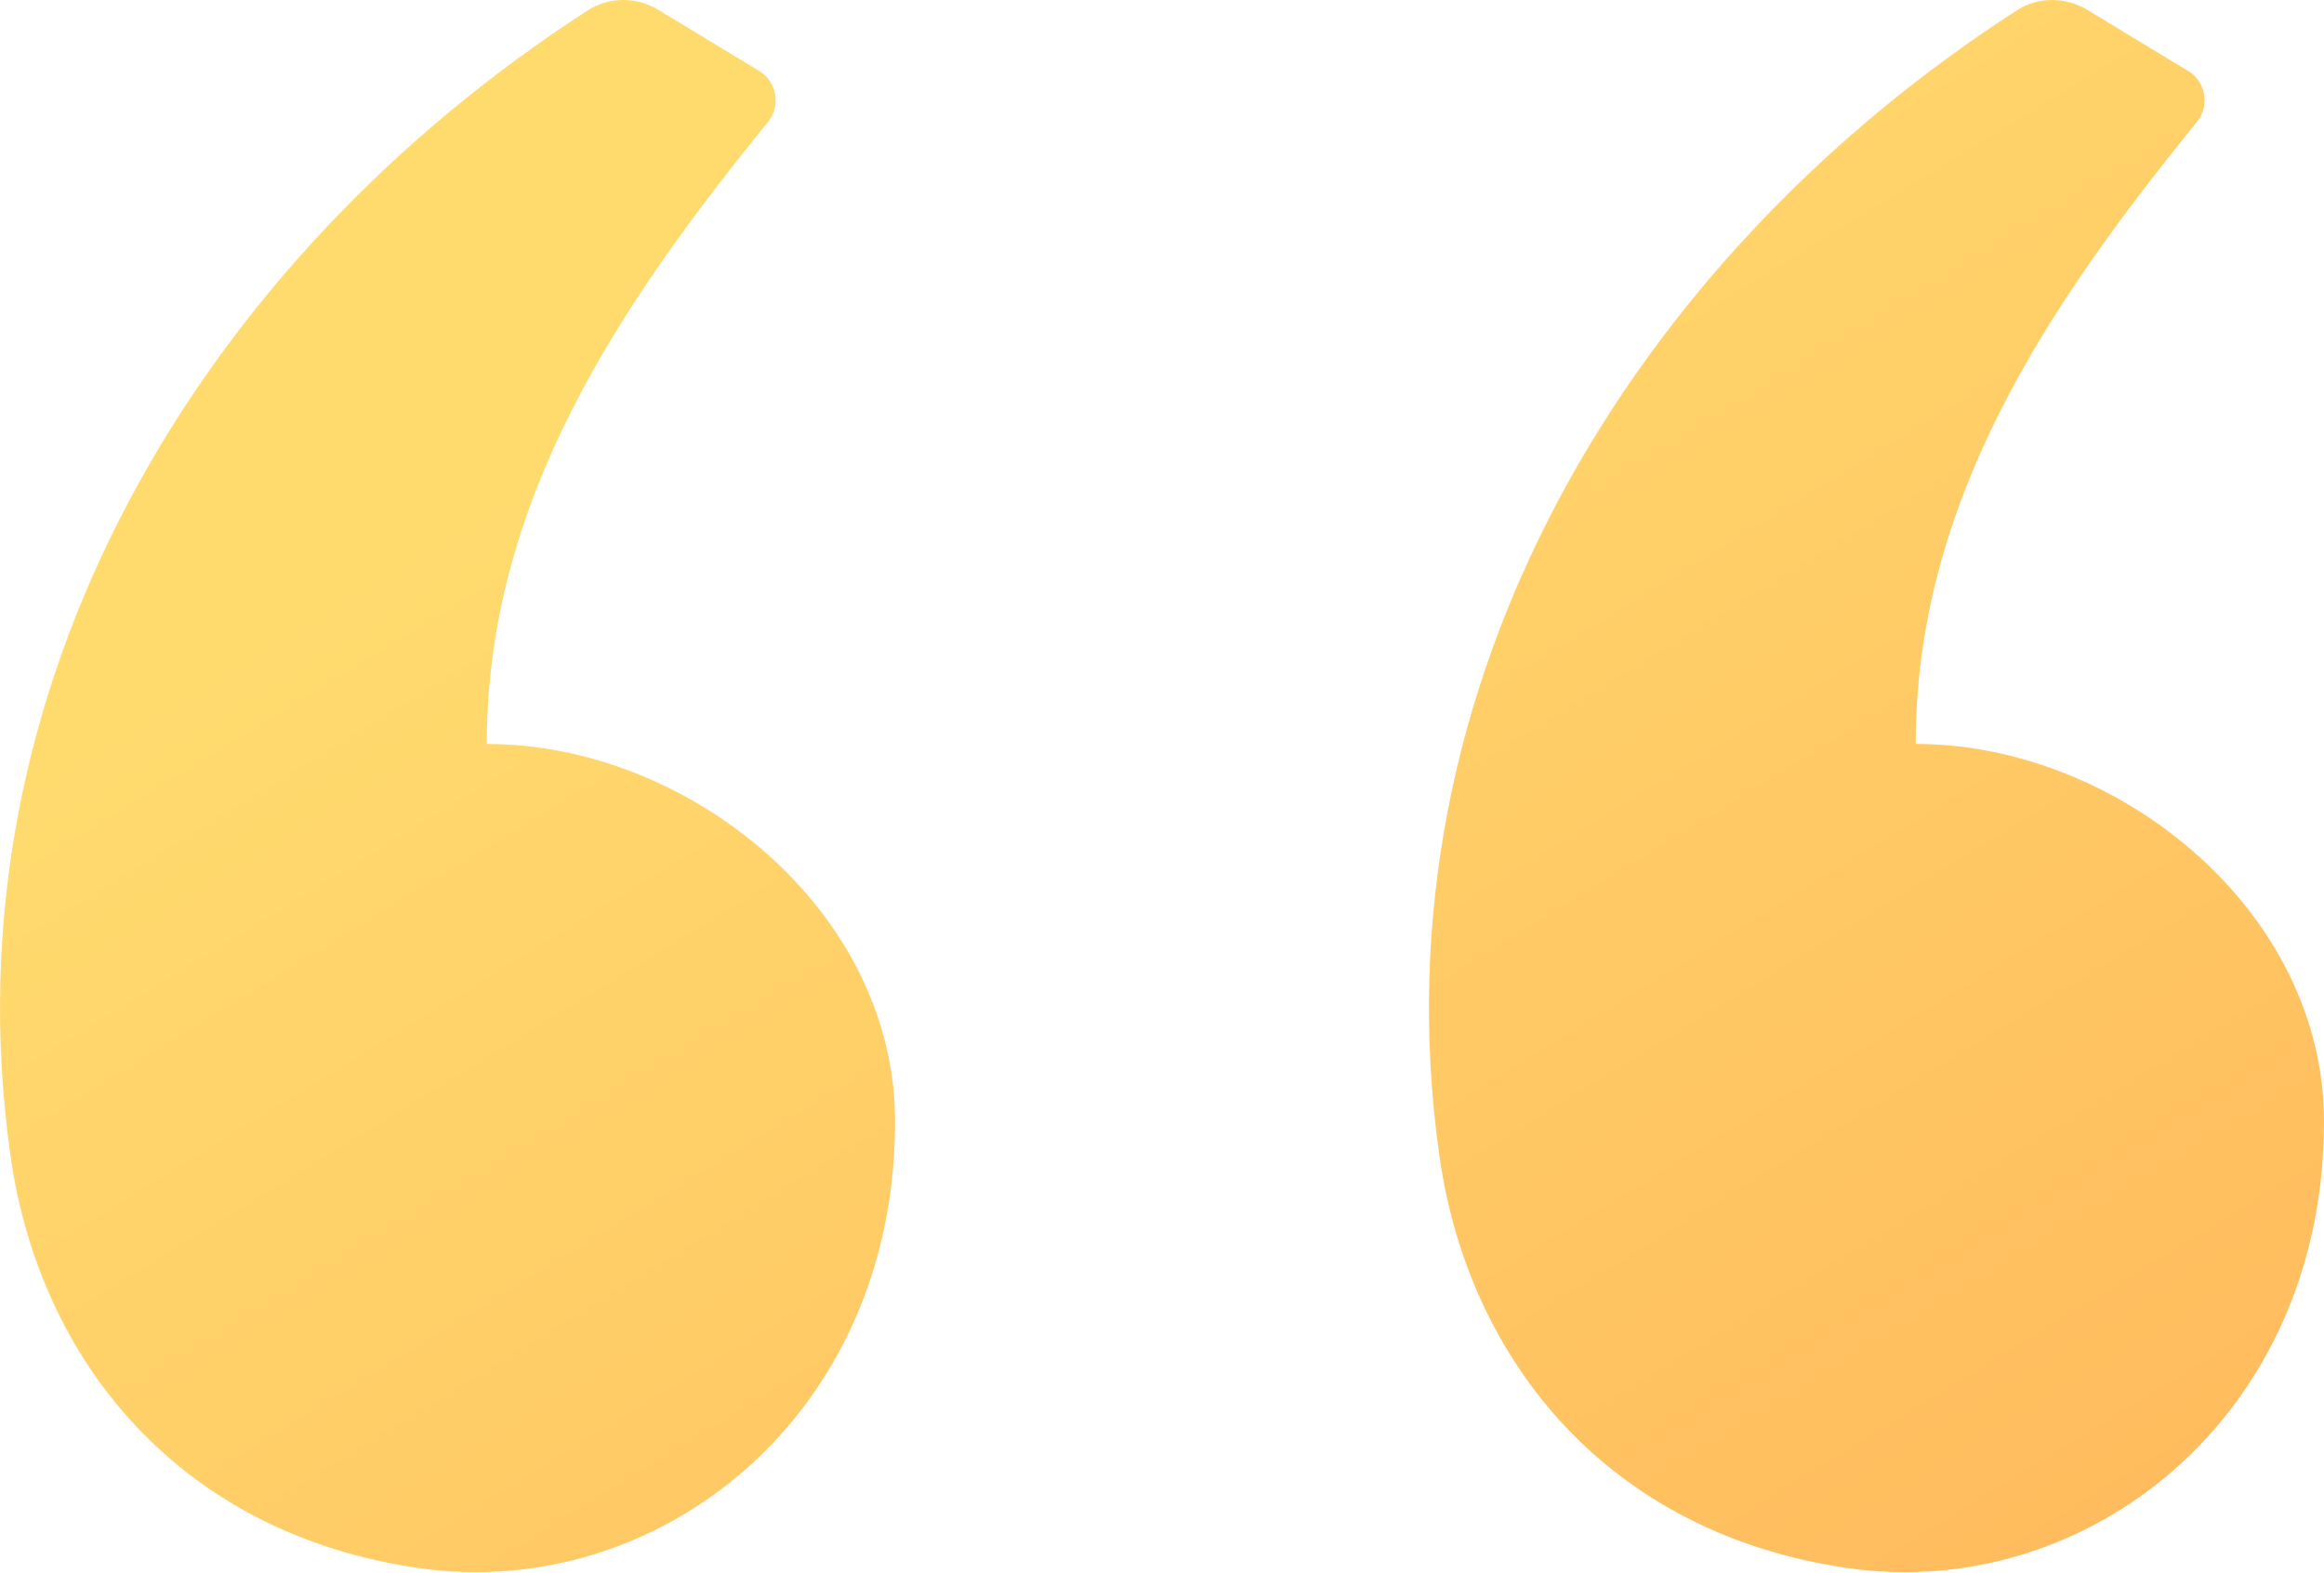
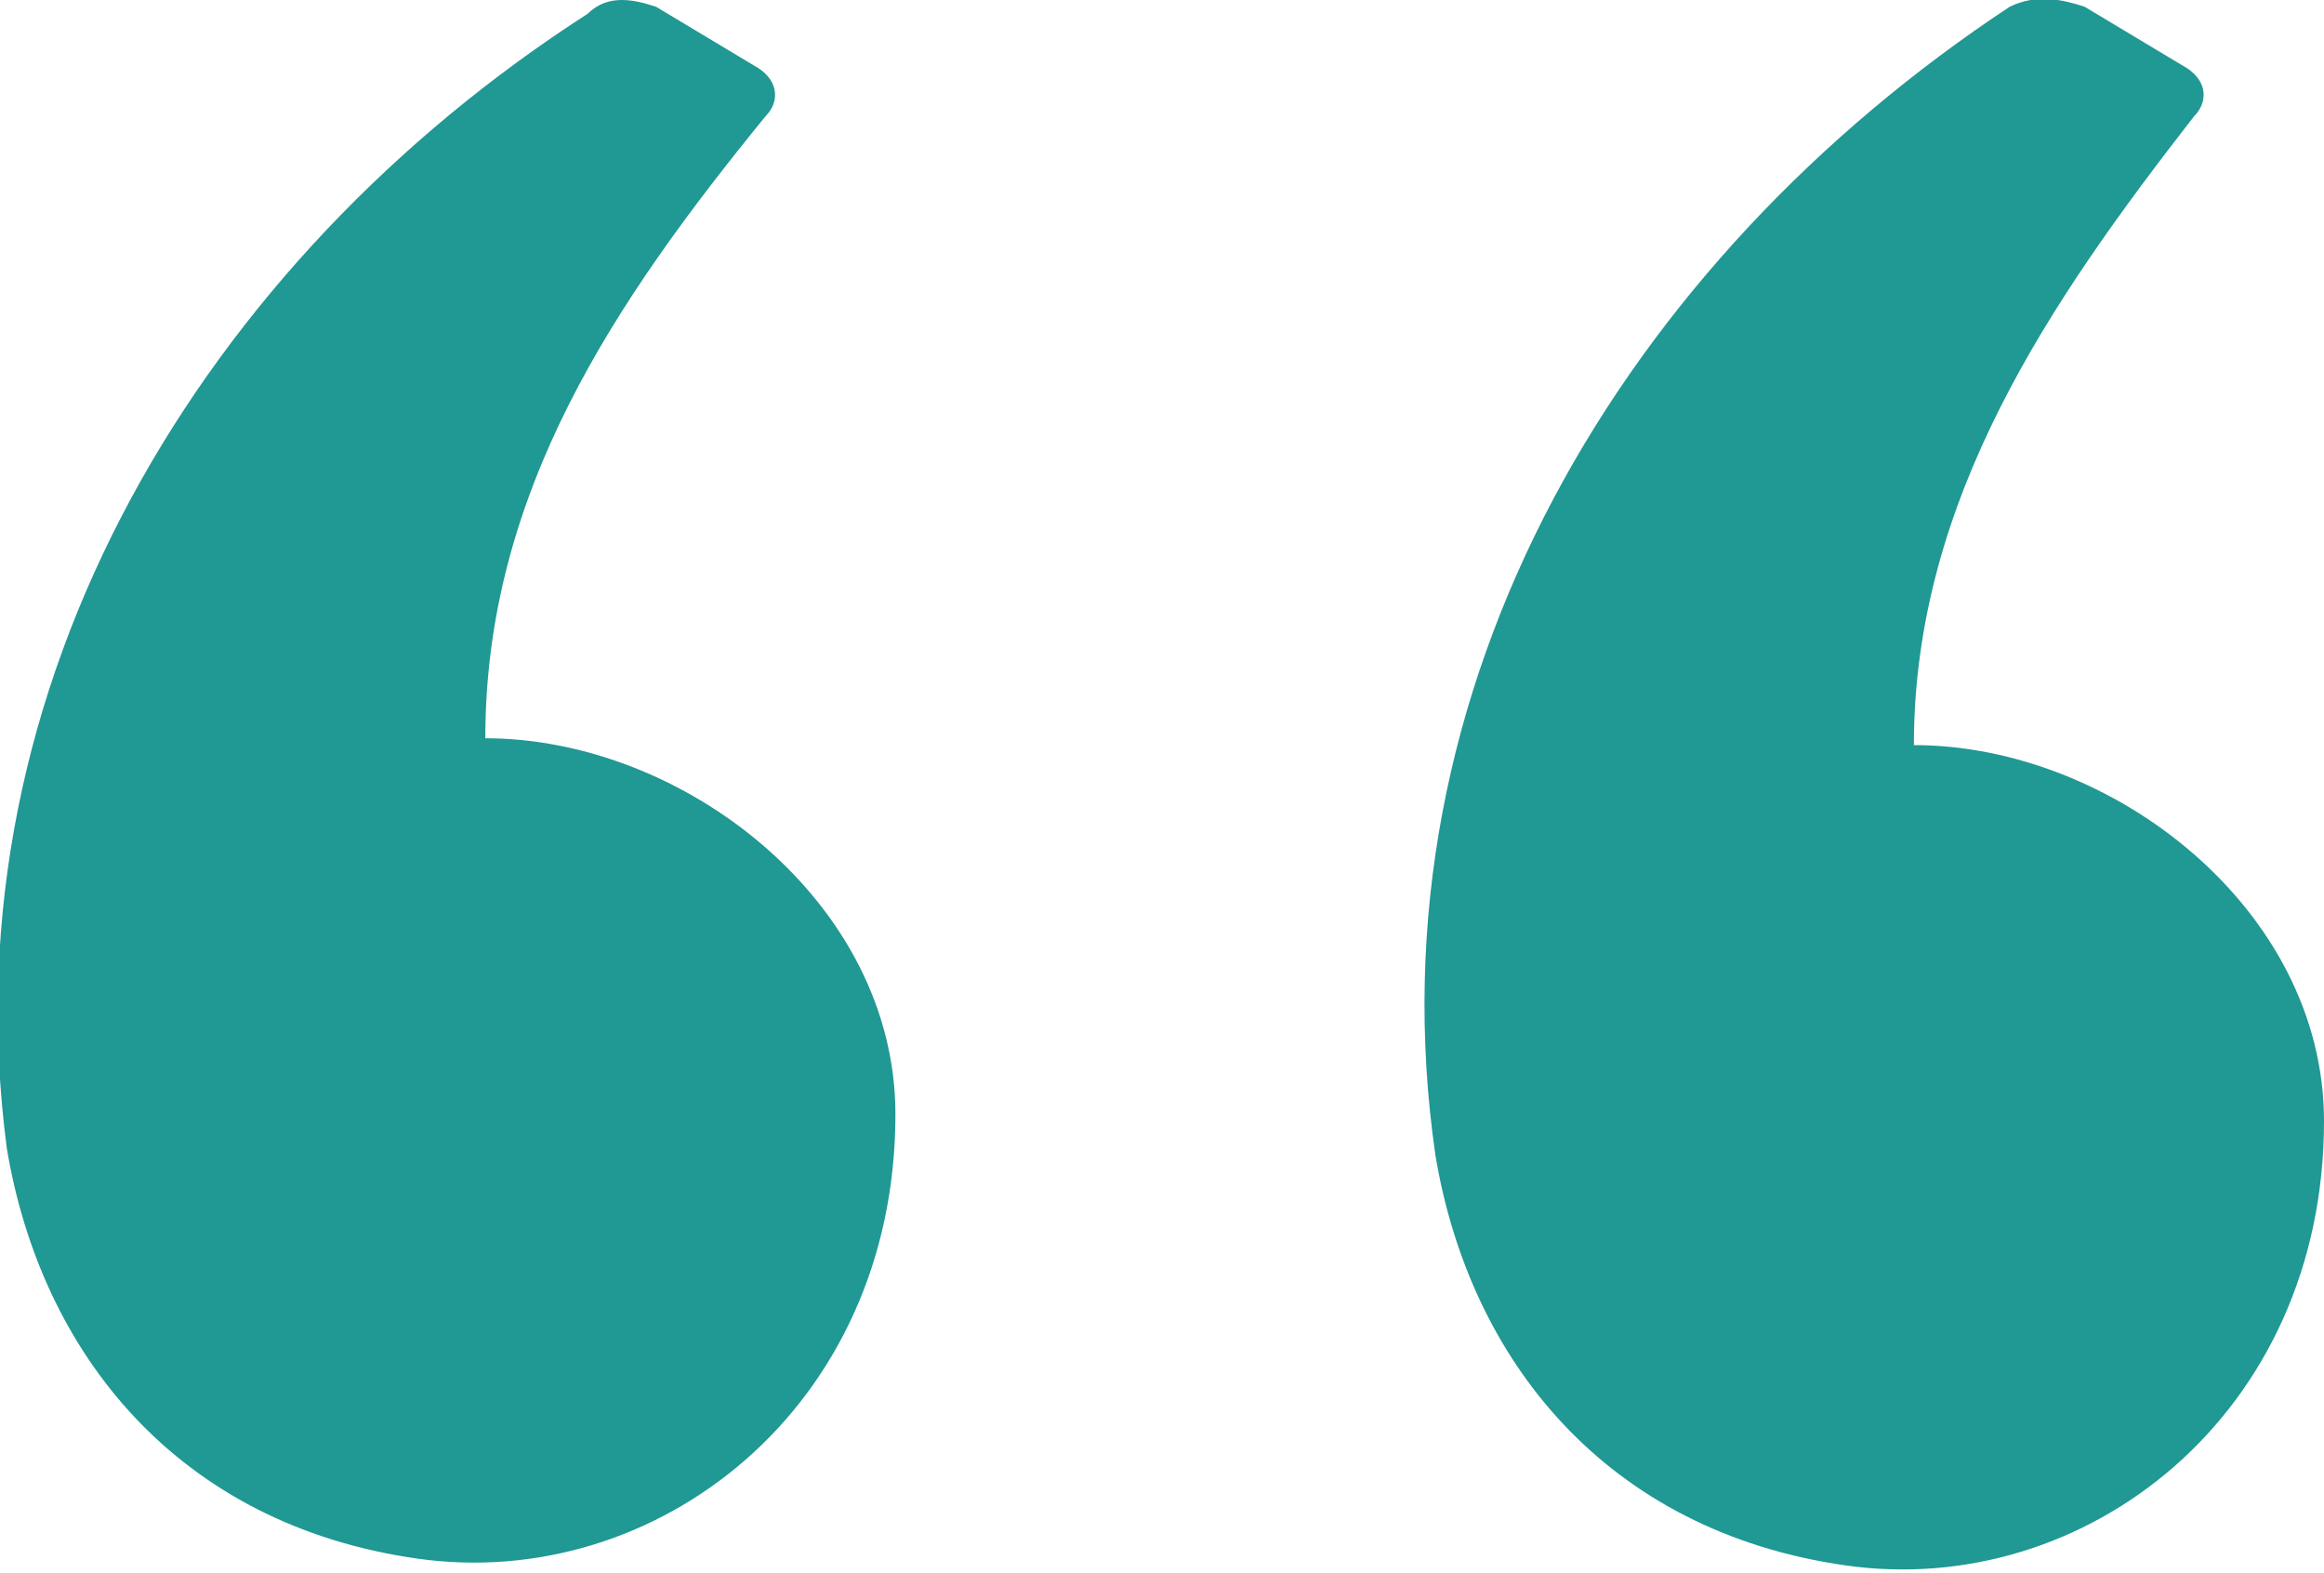
- <svg xmlns="http://www.w3.org/2000/svg" width="34" height="23" viewBox="0 0 34 23" fill="none">
-   <path fill-rule="evenodd" clip-rule="evenodd" d="M9.631 0.144L11.107 1.038C11.367 1.196 11.427 1.549 11.235 1.785C9.08 4.439 7.122 7.316 7.122 10.883C10.063 10.883 13.095 13.306 13.095 16.408C13.095 20.742 9.611 23.441 6.126 22.939C2.642 22.437 0.581 19.925 0.154 16.911C-0.826 9.999 2.986 3.774 8.599 0.152C8.912 -0.05 9.312 -0.049 9.631 0.144ZM30.536 0.144L32.012 1.038C32.273 1.196 32.332 1.549 32.14 1.785C29.985 4.439 28.027 7.316 28.027 10.883C30.969 10.883 34 13.306 34 16.408C34 20.742 30.516 23.441 27.032 22.939C23.547 22.437 21.486 19.925 21.059 16.911C20.079 9.999 23.892 3.774 29.505 0.152C29.817 -0.05 30.218 -0.049 30.536 0.144Z" fill="url(#paint0_linear)" />
-   <defs>
-     <linearGradient id="paint0_linear" x1="1.927" y1="4.65138e-07" x2="19.702" y2="29.018" gradientUnits="userSpaceOnUse">
-       <stop offset="0.259" stop-color="#FFDB6E" />
-       <stop offset="1" stop-color="#FFBC5E" />
-     </linearGradient>
-   </defs>
+ <svg xmlns="http://www.w3.org/2000/svg" version="1.1" id="Layer_1" x="0px" y="0px" viewBox="0 0 34 23" style="enable-background:new 0 0 34 23;" xml:space="preserve">
+   <style type="text/css">
+ 	.st0{fill-rule:evenodd;clip-rule:evenodd;fill:#209894;}
+ </style>
+   <path class="st0" d="M9.6,0.1L11.1,1c0.3,0.2,0.3,0.5,0.1,0.7c-2.2,2.7-4.1,5.5-4.1,9.1c2.9,0,6,2.4,6,5.5c0,4.3-3.5,7-7,6.5  c-3.5-0.5-5.5-3-6-6C-0.8,10,3,3.8,8.6,0.2C8.9-0.1,9.3,0,9.6,0.1z M30.5,0.1L32,1c0.3,0.2,0.3,0.5,0.1,0.7C30,4.4,28,7.3,28,10.9  c2.9,0,6,2.4,6,5.5c0,4.3-3.5,7-7,6.5c-3.5-0.5-5.5-3-6-6c-1-6.9,2.8-13.1,8.4-16.8C29.8-0.1,30.2,0,30.5,0.1z" />
</svg>
